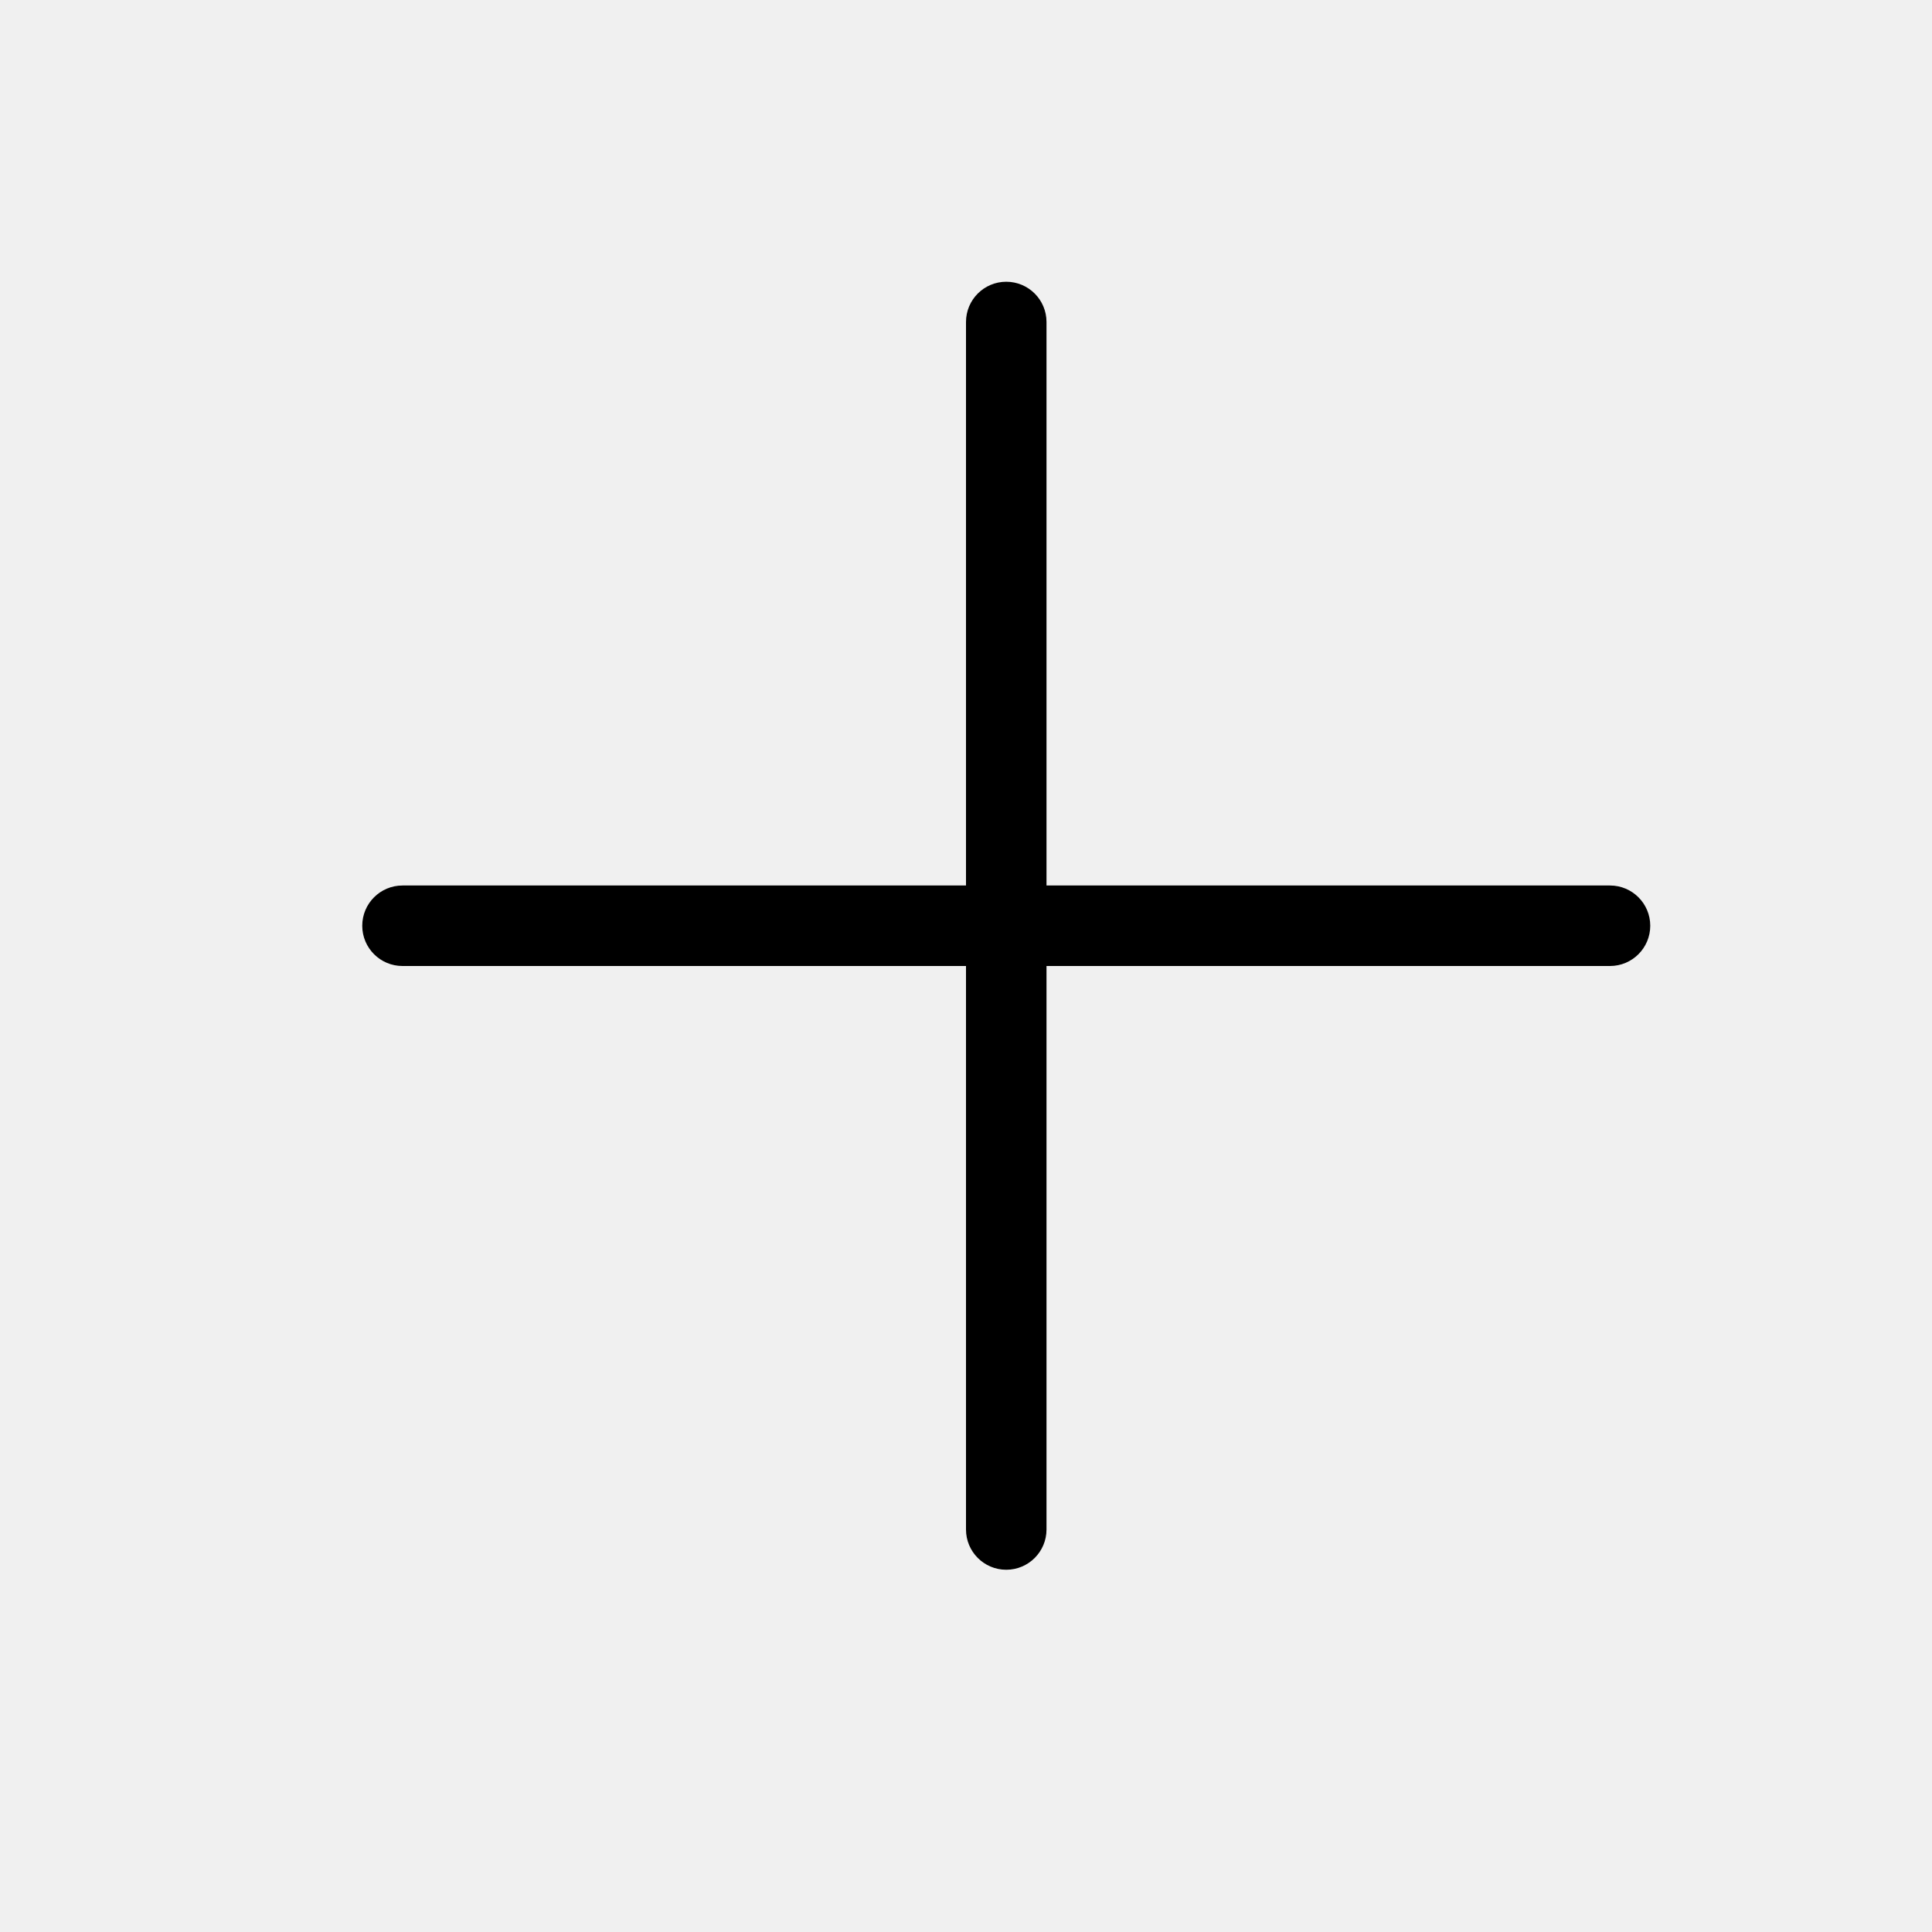
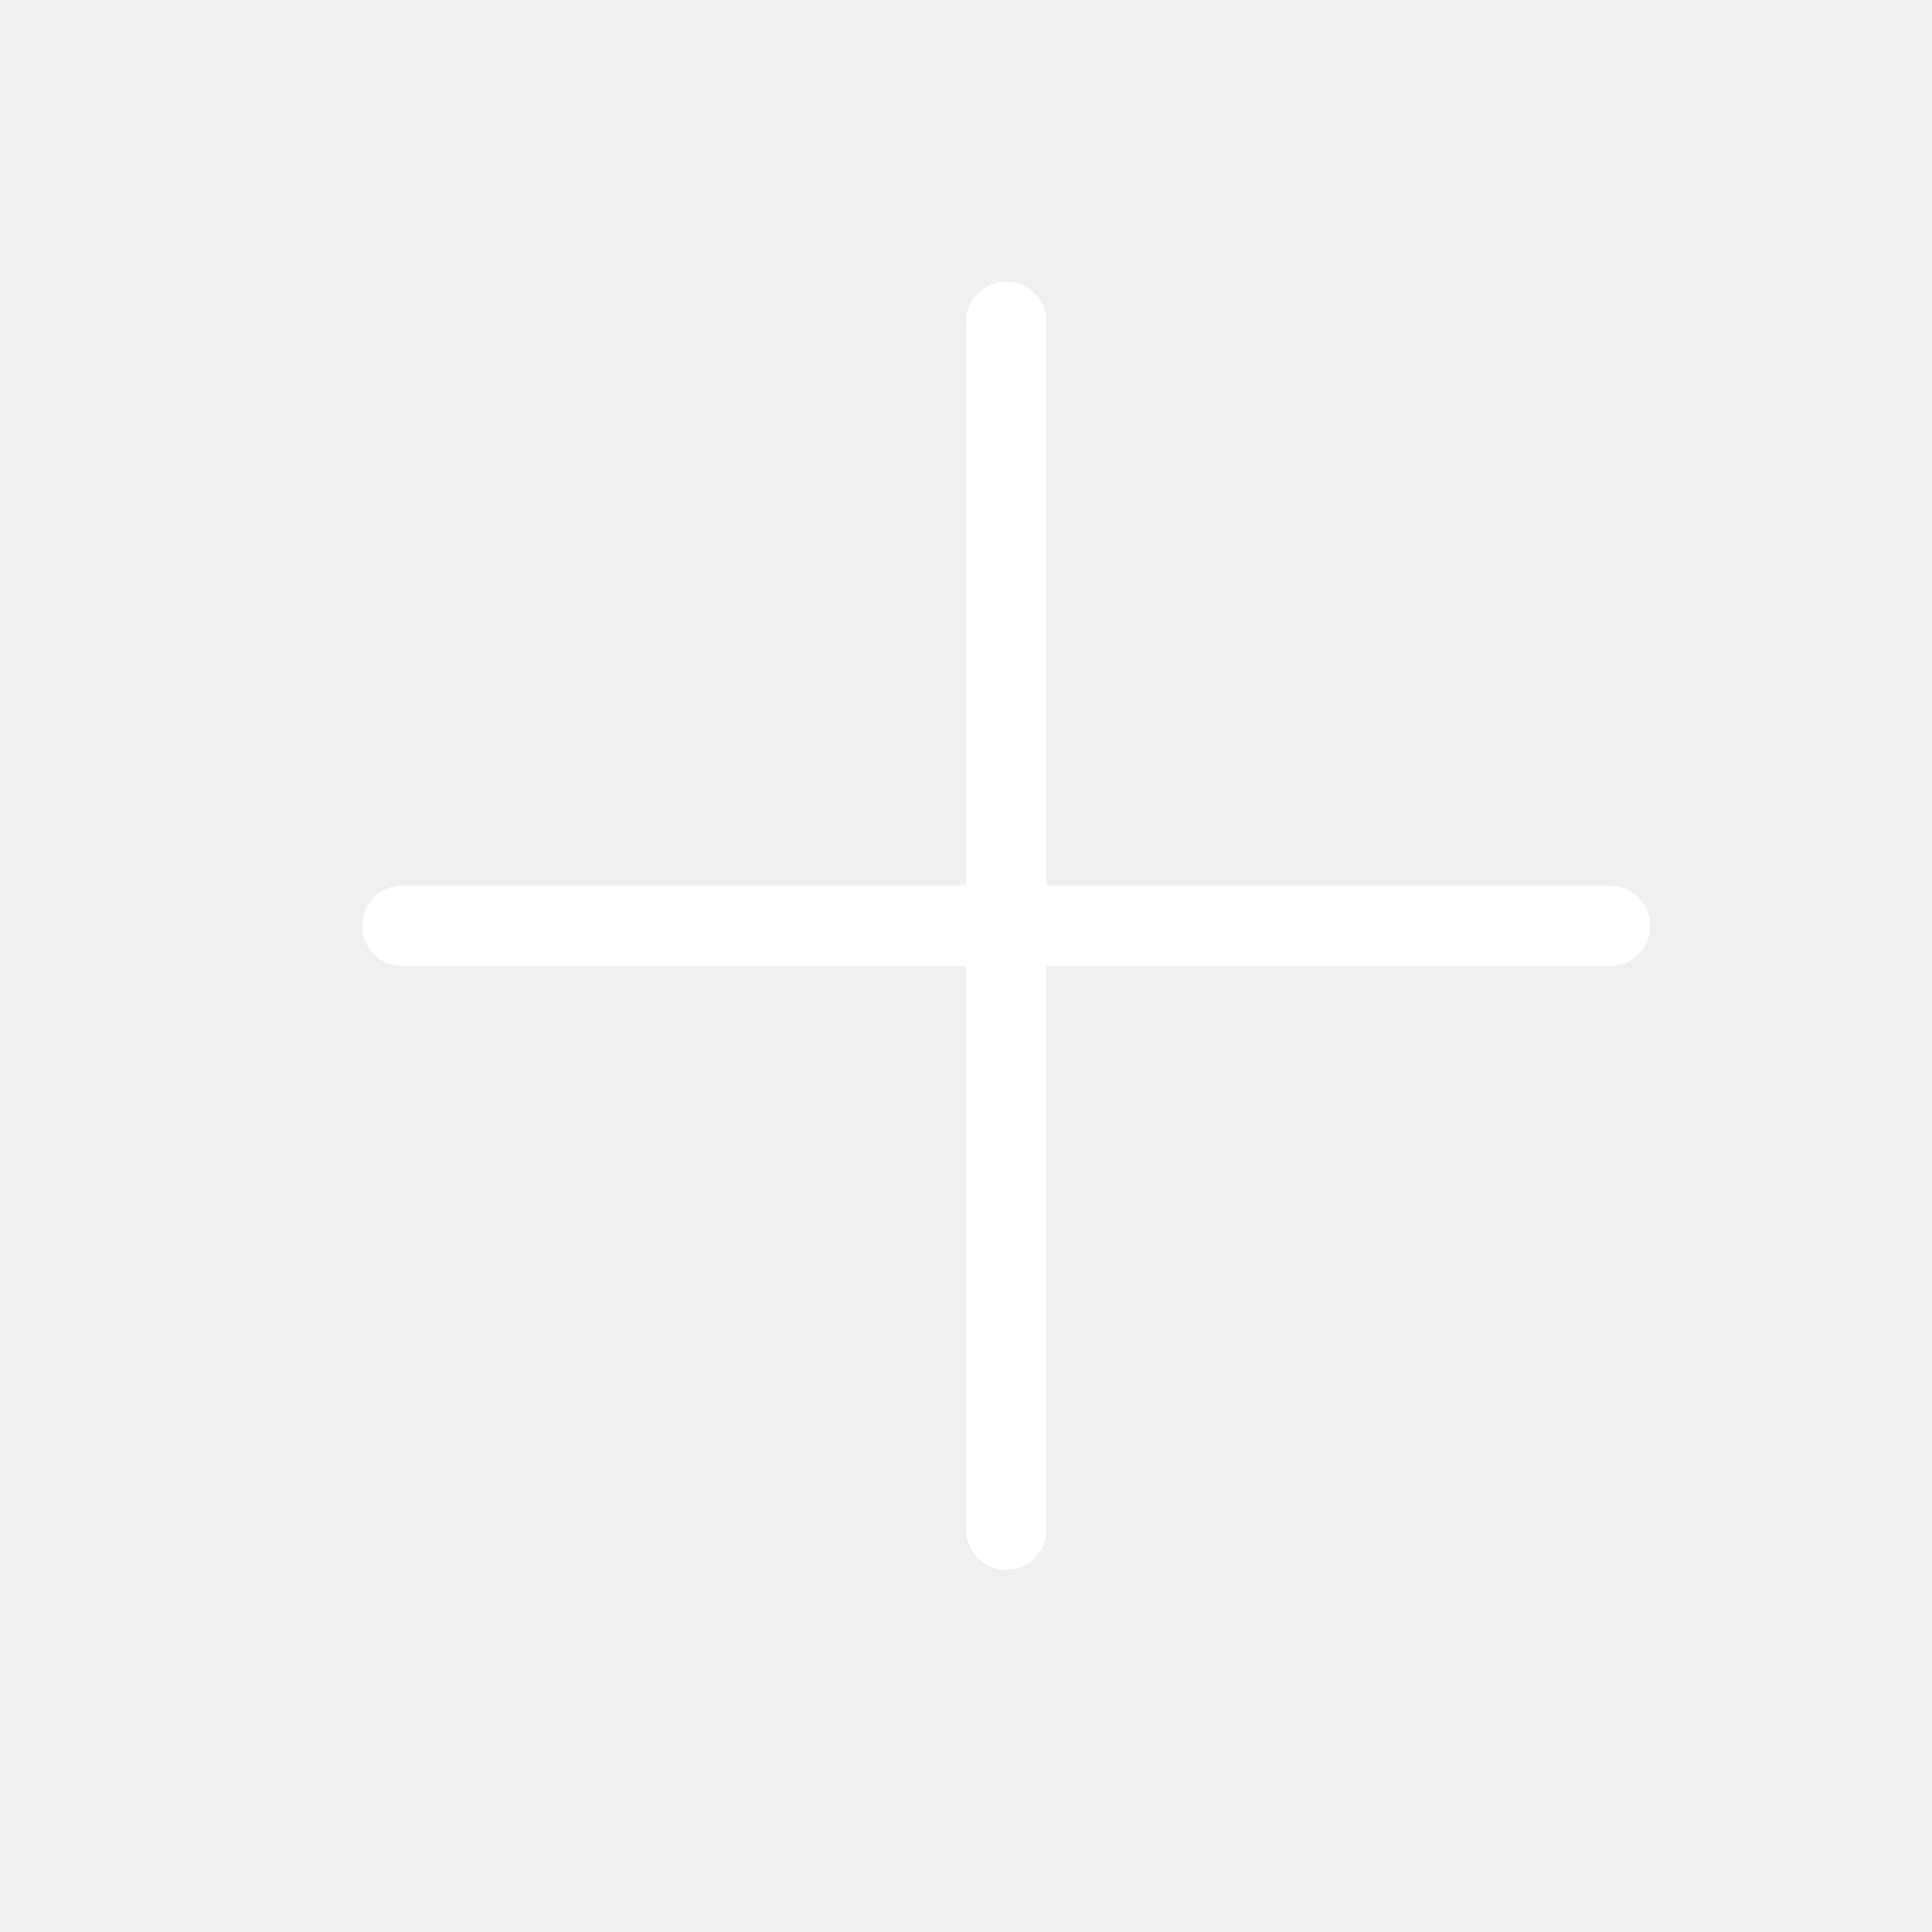
- <svg width="24" height="24" viewBox="0 0 24 24">
-   <g fill="none" fill-rule="evenodd" transform="translate(4 3)">
-     <mask id="jd4FBg" fill="#fff">
-       <path d="M9 8h7a.5.5 0 1 1 0 1H9v7a.5.5 0 1 1-1 0V9H1a.5.5 0 0 1 0-1h7V1a.5.5 0 0 1 1 0v7z" />
-     </mask>
-     <g mask="url(#jd4FBg)">
-       <path fill="currentColor" d="M-4-3h24v24H-4z" />
-     </g>
-   </g>
+ <svg xmlns="http://www.w3.org/2000/svg" version="1.1" id="Layer_1" x="0px" y="0px" viewBox="0 0 24 24" style="enable-background:new 0 0 24 24;" xml:space="preserve">
+   <path fill="#ffffff" d="M13,11h7c0.28,0,0.5,0.22,0.5,0.5S20.28,12,20,12h-7v7c0,0.28-0.22,0.5-0.5,0.5S12,19.28,12,19v-7H5  c-0.28,0-0.5-0.22-0.5-0.5S4.72,11,5,11h7V4c0-0.28,0.22-0.5,0.5-0.5S13,3.72,13,4V11z" />
</svg>
